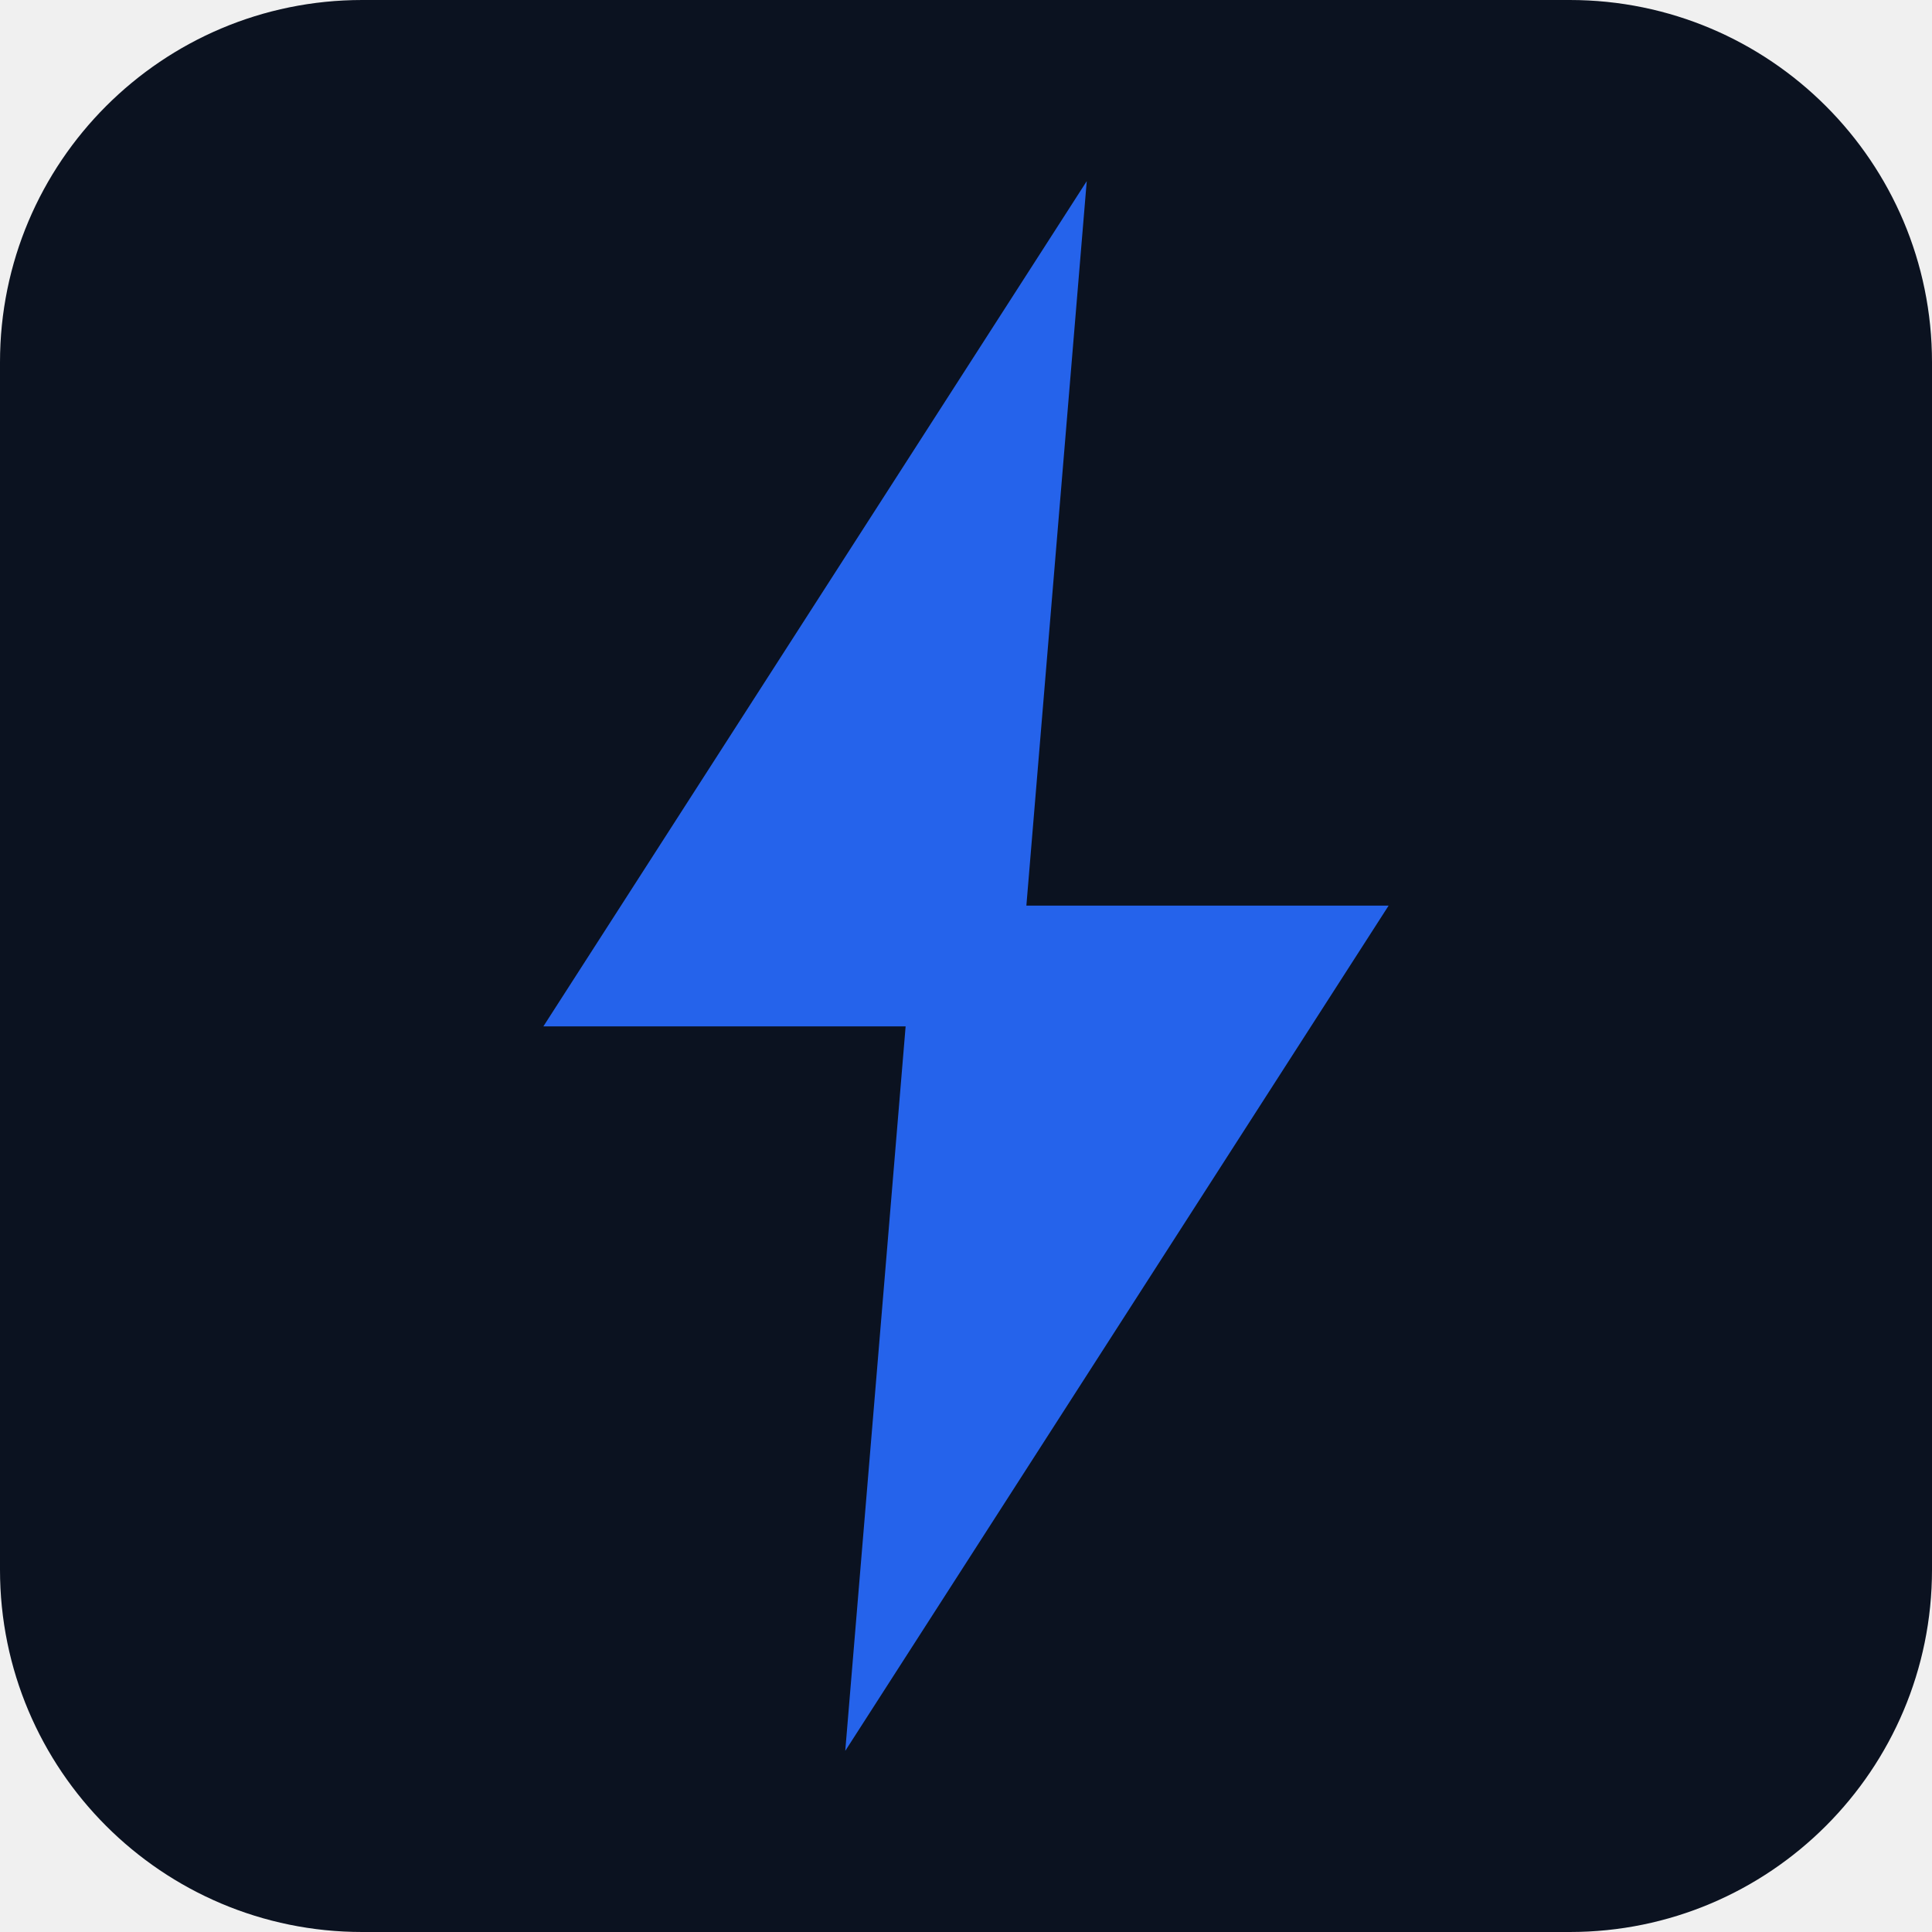
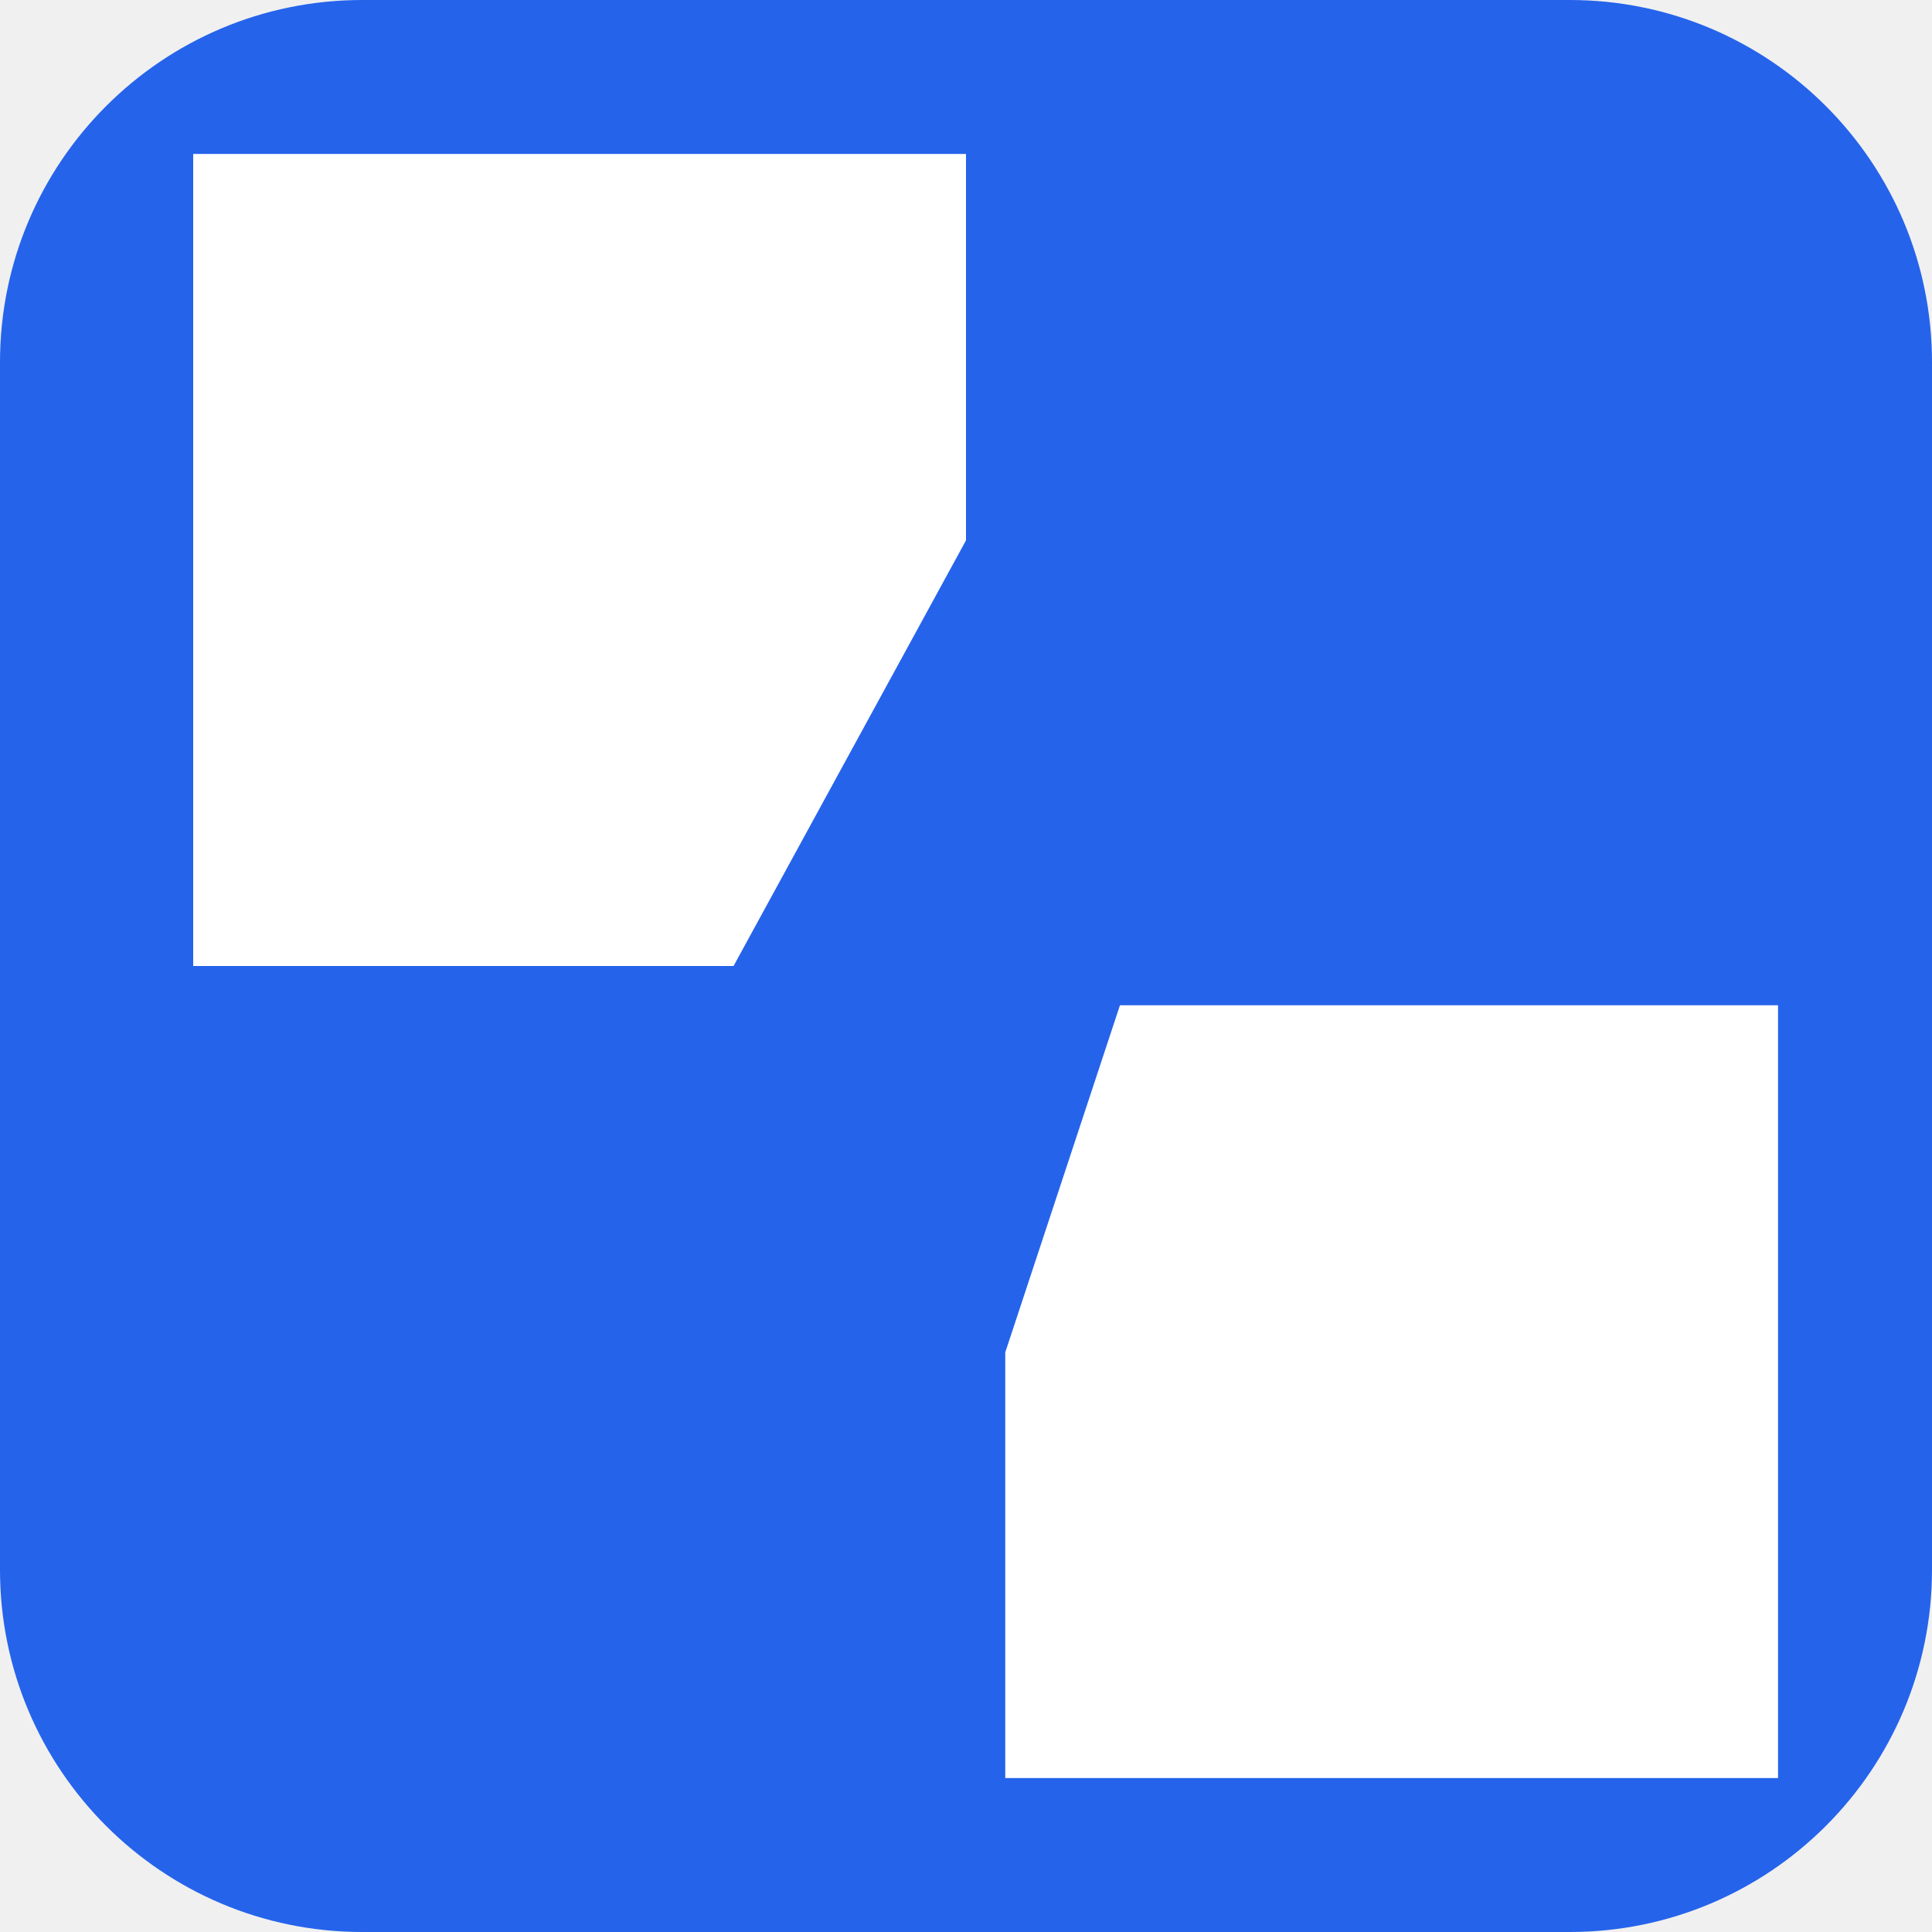
<svg xmlns="http://www.w3.org/2000/svg" viewBox="0 0 64 64" role="img" aria-label="LCP">
-   <rect width="64" height="64" rx="12" fill="#0B1220" />
-   <path d="M36 6 18 34h12l-2 24 18-28H34l2-24Z" fill="#2563EB" />
+   <rect width="64" height="64" rx="12" fill="#2563EB" />
+   <g fill="#fff">
+     <polygon points="6.4,5.1 32,5.1 32,17.9 24.3,32 6.4,32" />
+     <polygon points="37.1,33.3 58.9,33.3 58.9,58.9 33.3,58.9 33.3,44.8" />
+   </g>
</svg>
